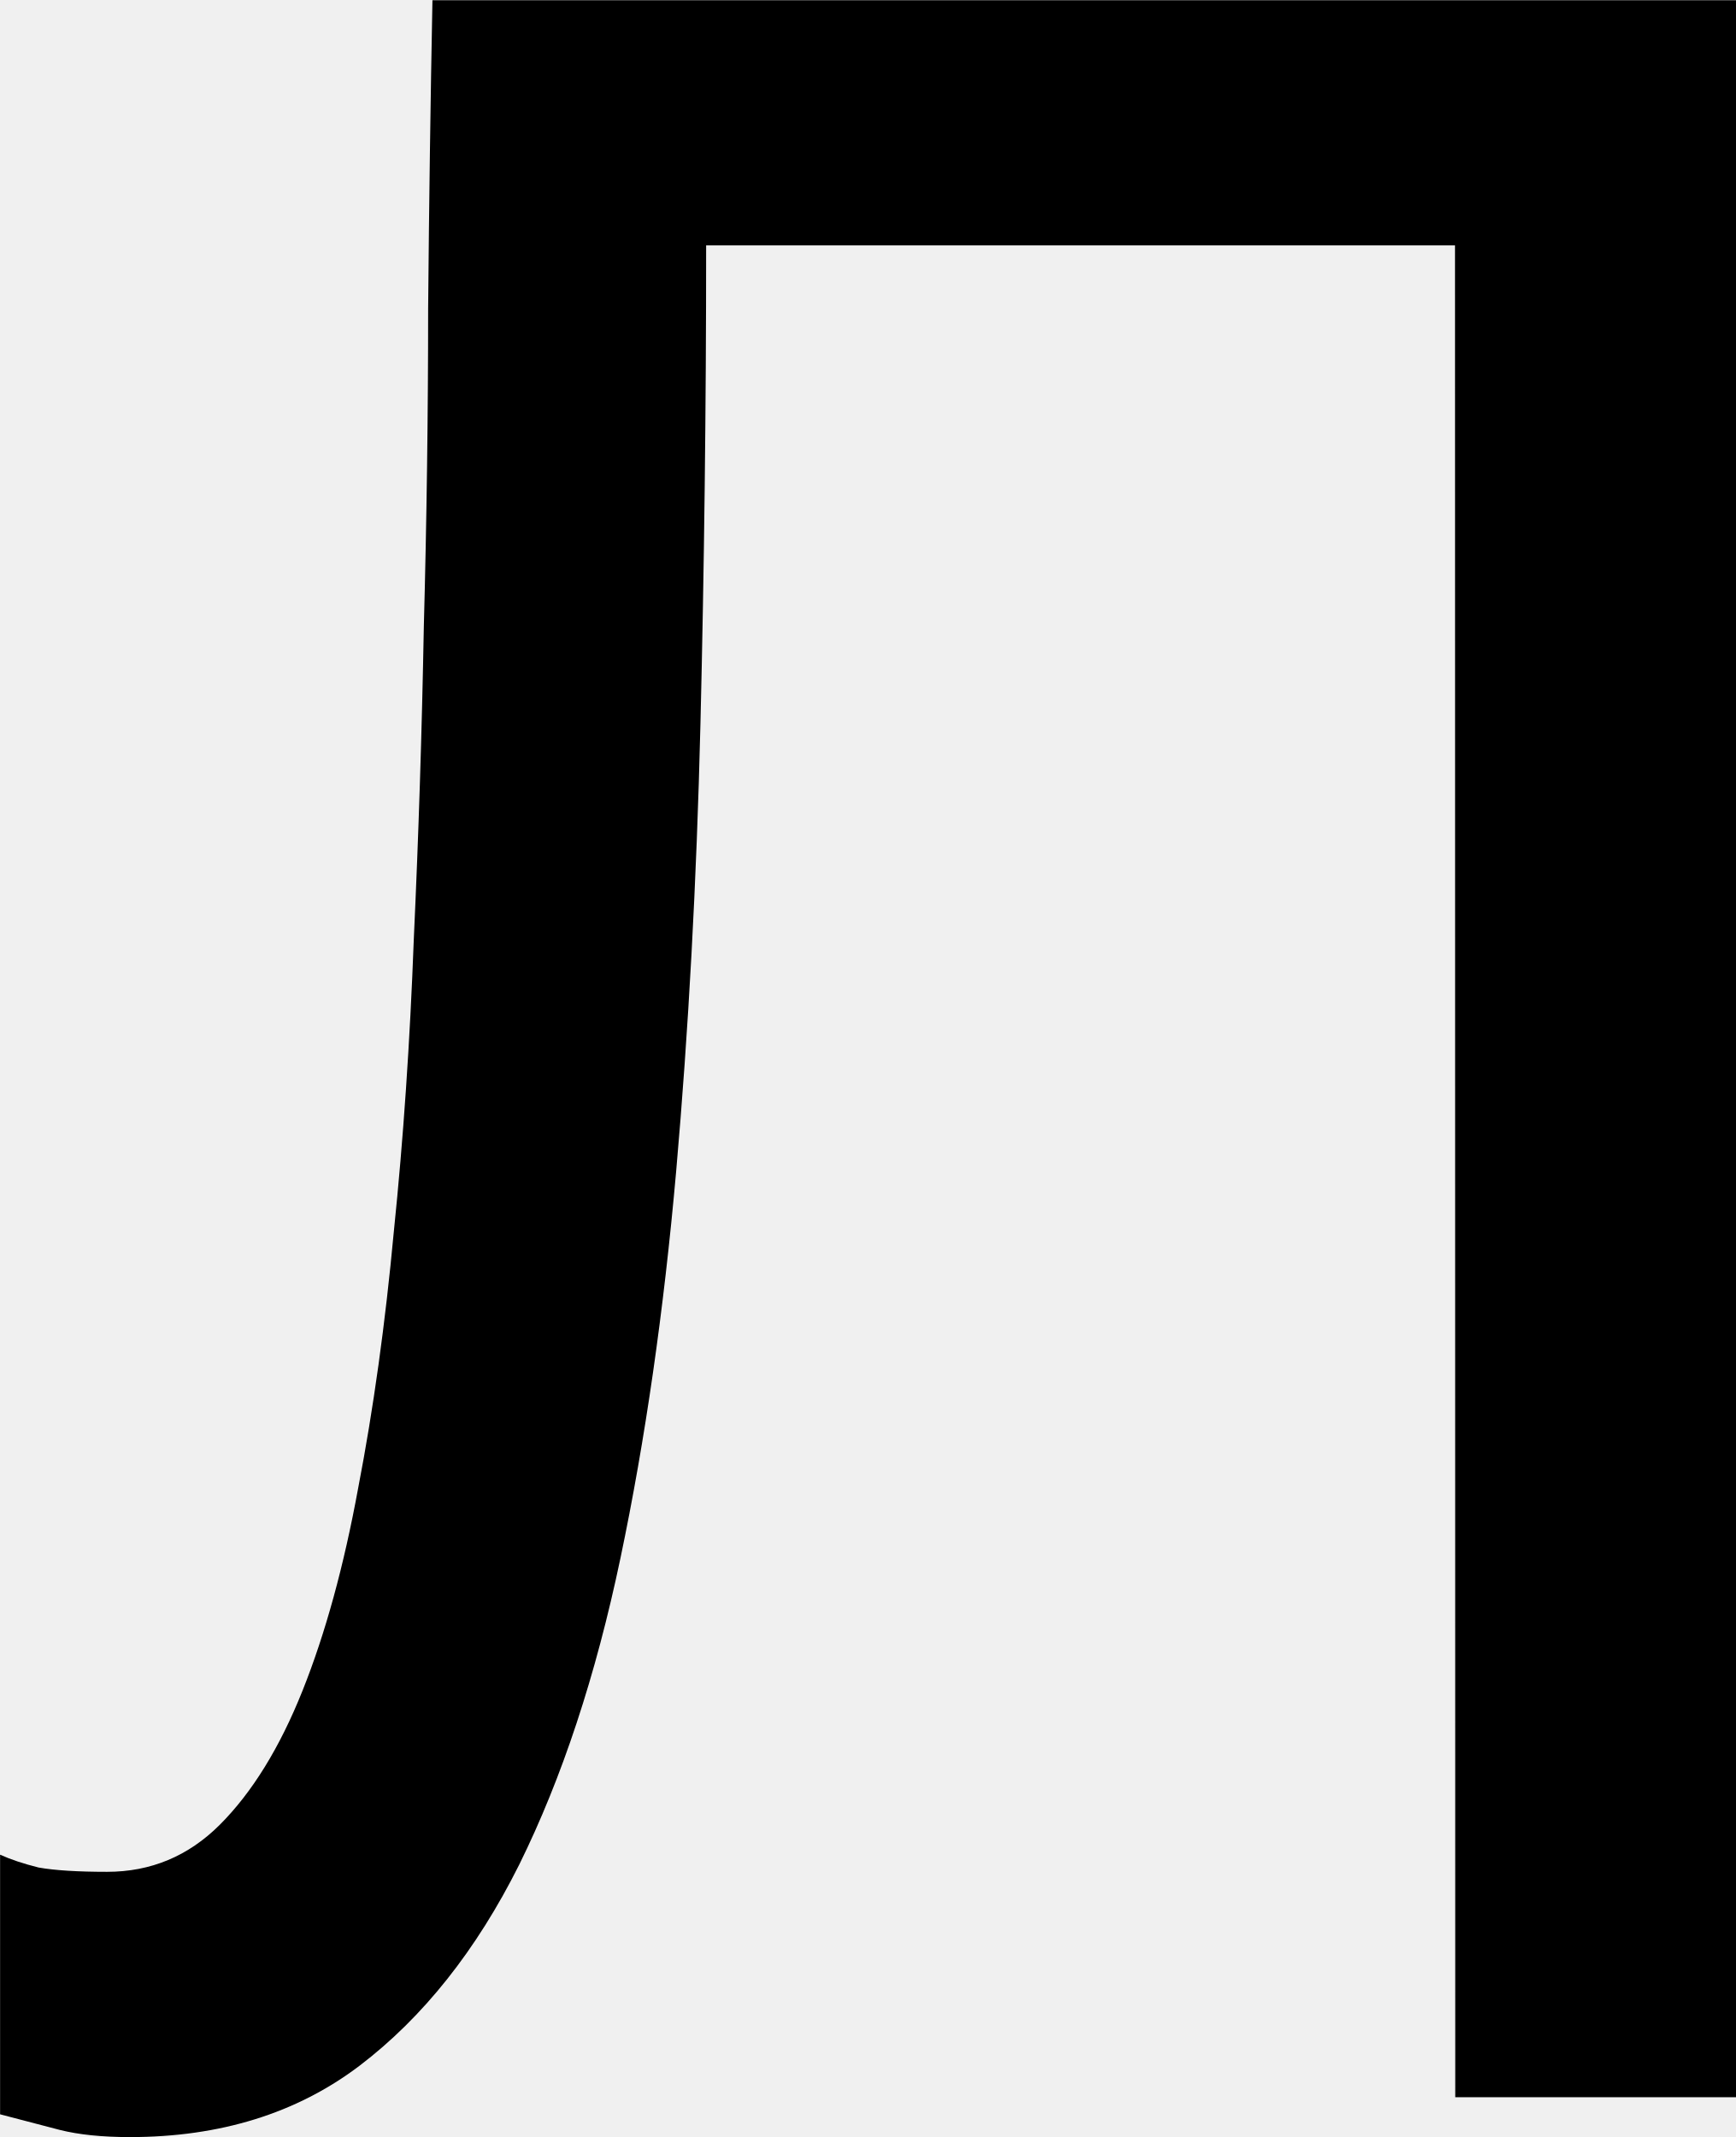
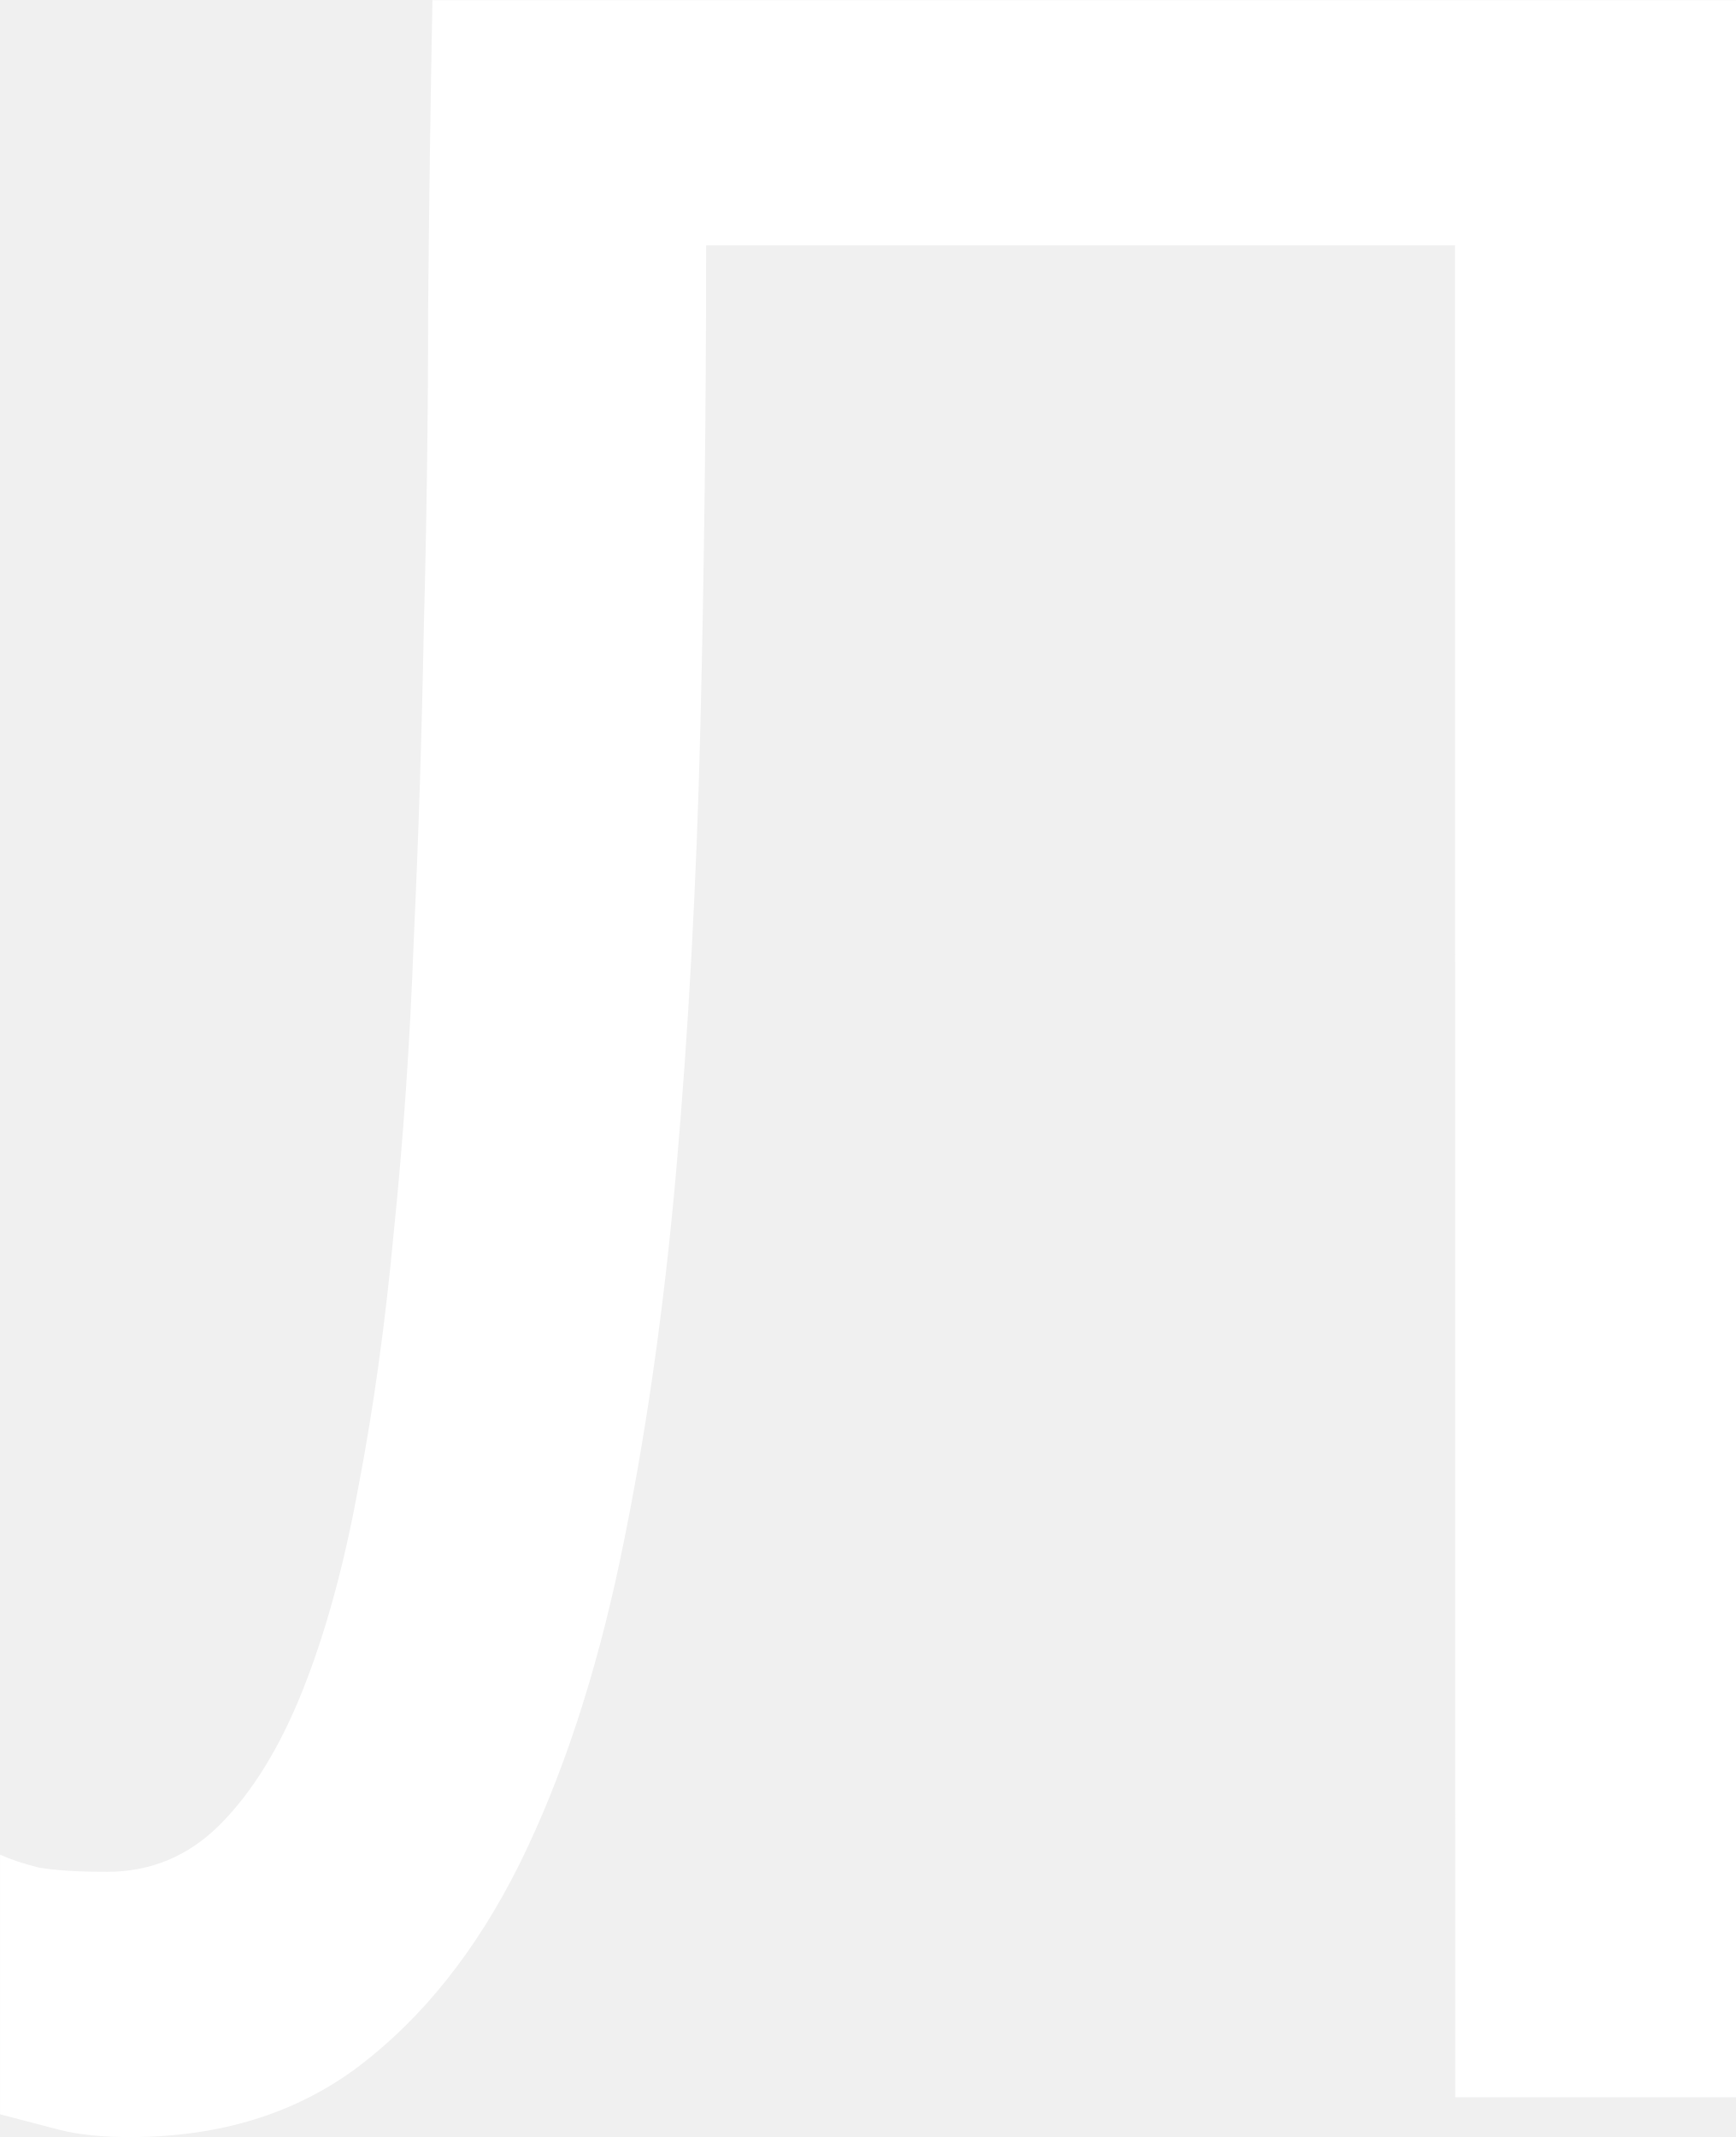
<svg xmlns="http://www.w3.org/2000/svg" width="20.963mm" height="25.804mm" version="1.1" viewBox="0 0 20.963 25.804">
  <g transform="translate(-41.399 -63.174)" stroke-width=".265" aria-label="Л">
-     <path d="m58.969 66.137h-9.043q0 2.946-0.069 5.788t-0.293 5.392q-0.224 2.532-0.672 4.668-0.448 2.136-1.223 3.704-0.775 1.55-1.929 2.429-1.137 0.861-2.773 0.861-0.5 0-0.844-0.086-0.327-0.086-0.723-0.189v-3.135q0.189 0.086 0.465 0.155 0.293 0.052 0.827 0.052 0.792 0 1.361-0.568 0.586-0.586 0.999-1.619t0.672-2.446q0.276-1.43 0.431-3.101 0.172-1.671 0.241-3.531 0.086-1.86 0.121-3.772 0.052-1.929 0.052-3.841 0.017-1.929 0.052-3.721h15.744v25.321h-3.393z" />
+     <path fill="white" d="m58.969 66.137h-9.043q0 2.946-0.069 5.788t-0.293 5.392q-0.224 2.532-0.672 4.668-0.448 2.136-1.223 3.704-0.775 1.55-1.929 2.429-1.137 0.861-2.773 0.861-0.5 0-0.844-0.086-0.327-0.086-0.723-0.189v-3.135q0.189 0.086 0.465 0.155 0.293 0.052 0.827 0.052 0.792 0 1.361-0.568 0.586-0.586 0.999-1.619t0.672-2.446q0.276-1.43 0.431-3.101 0.172-1.671 0.241-3.531 0.086-1.86 0.121-3.772 0.052-1.929 0.052-3.841 0.017-1.929 0.052-3.721h15.744v25.321h-3.393z" />
  </g>
</svg>
